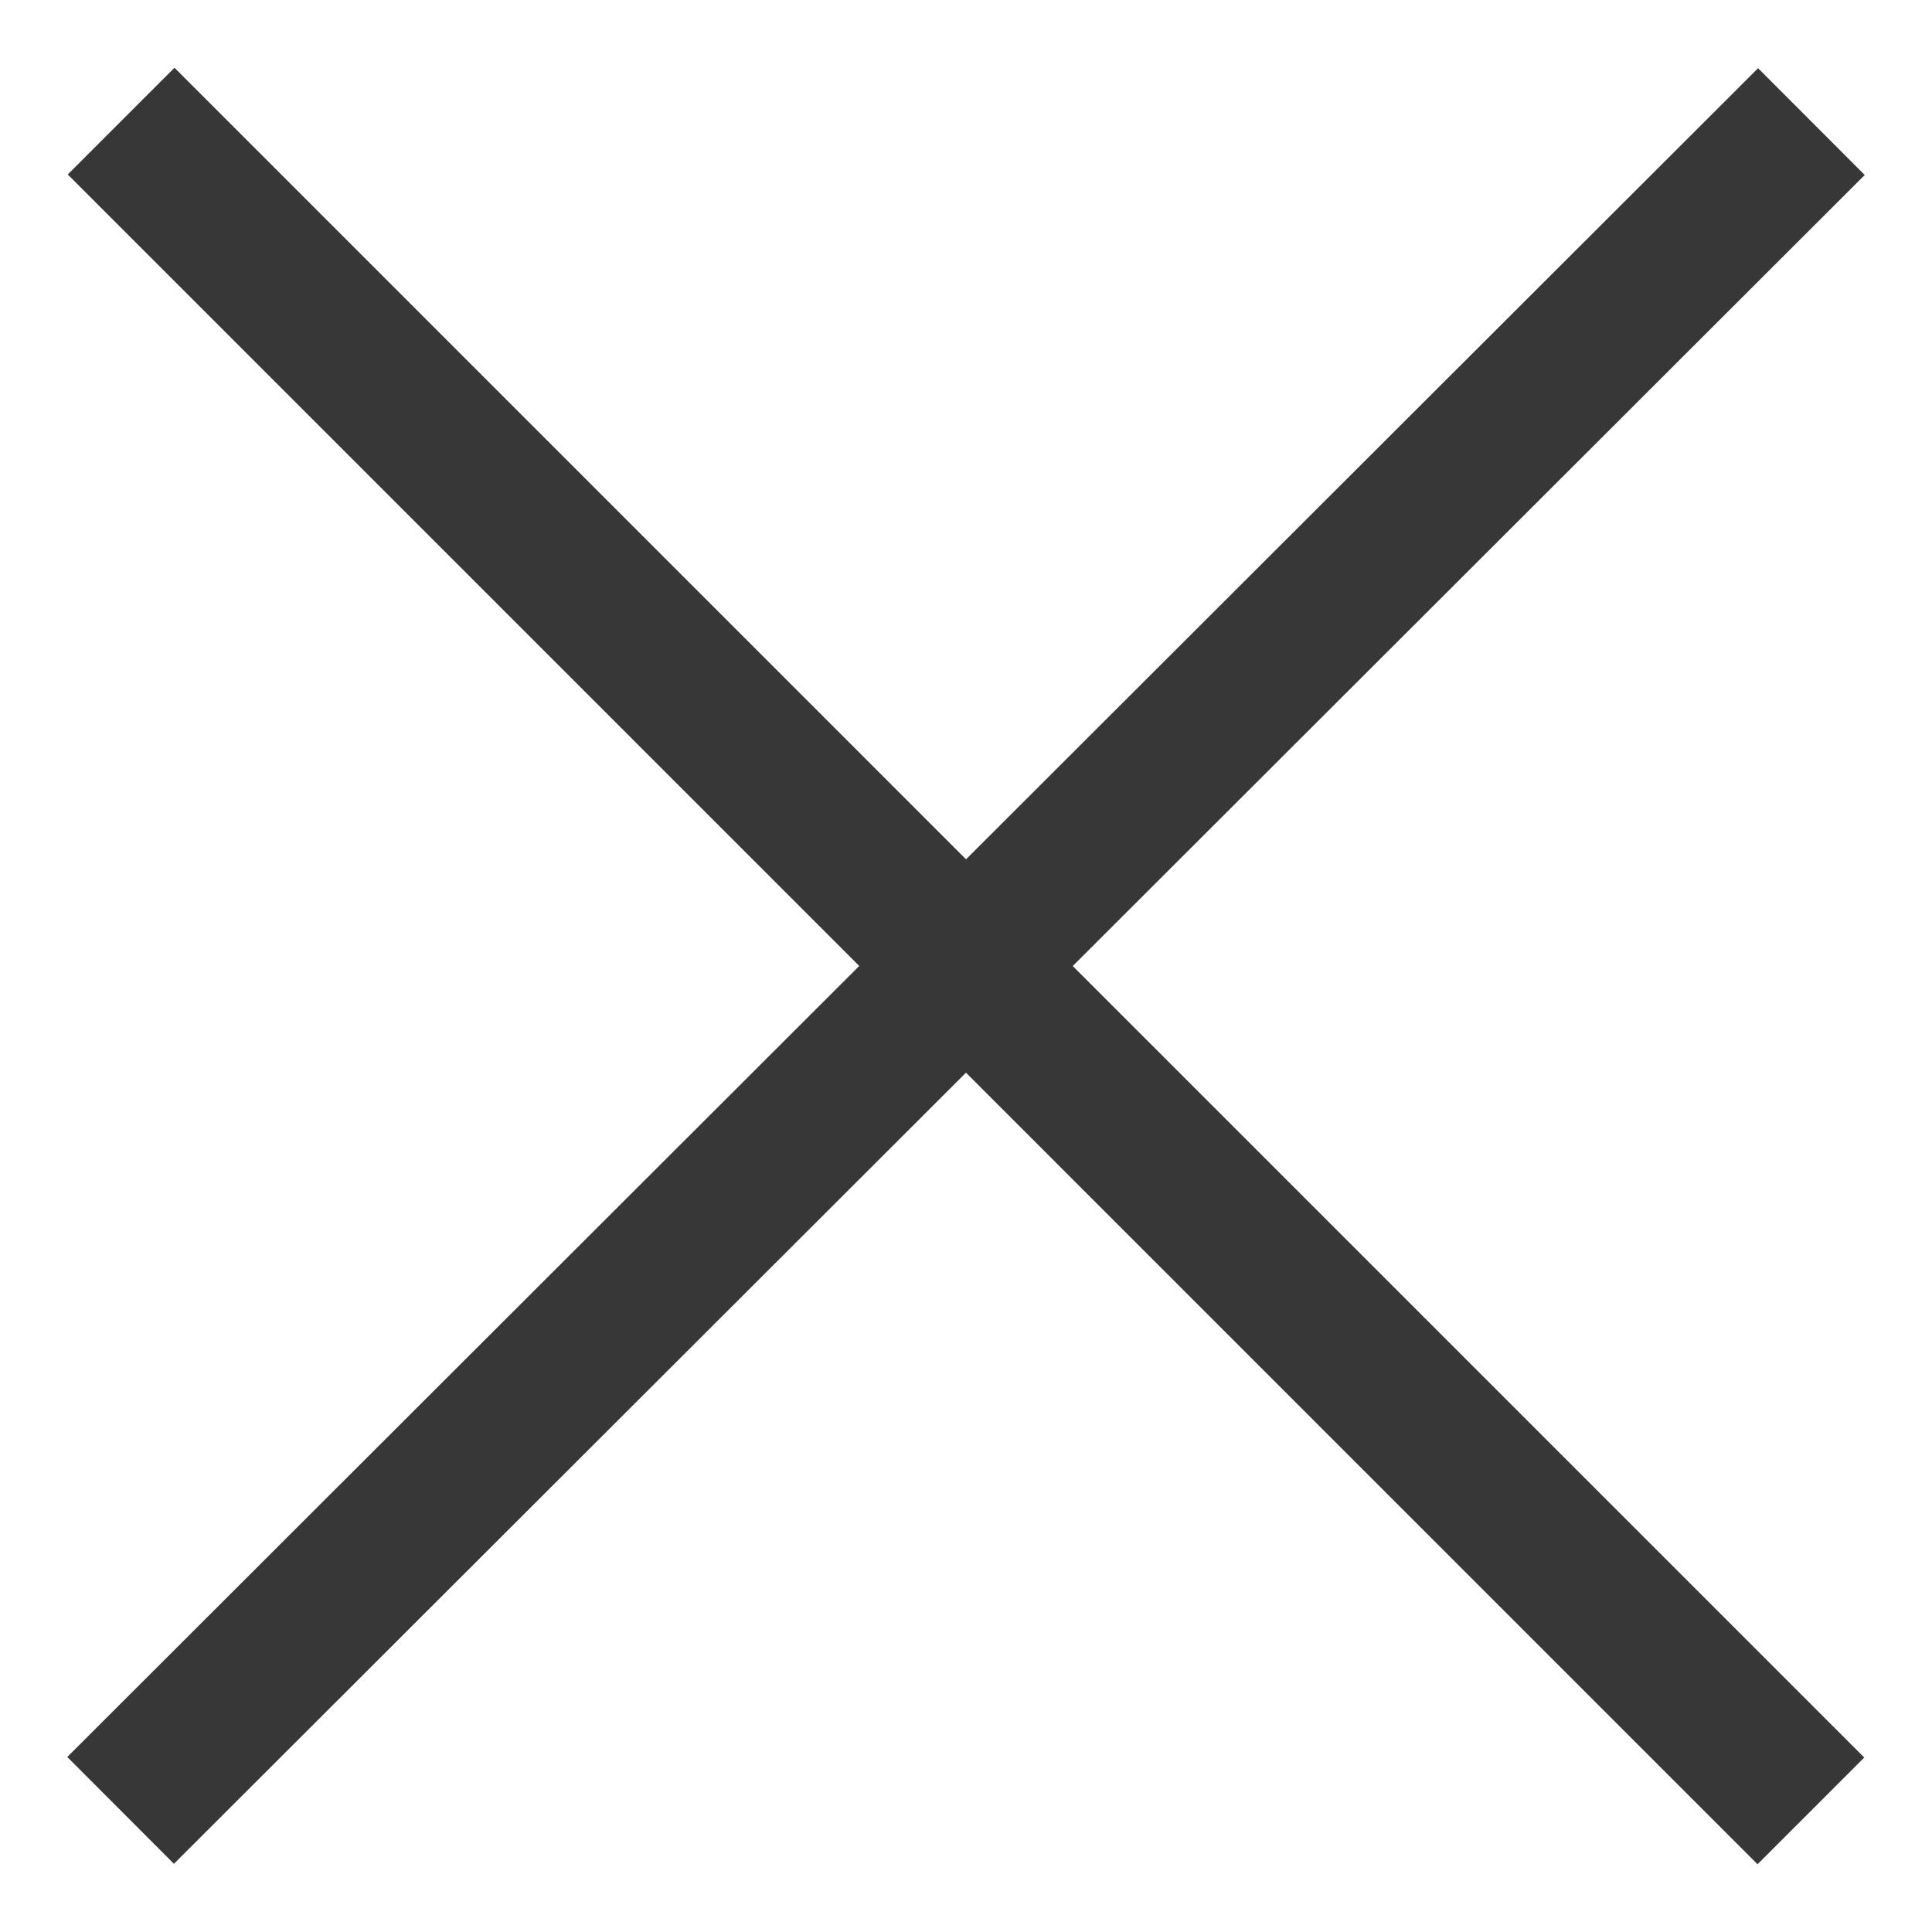
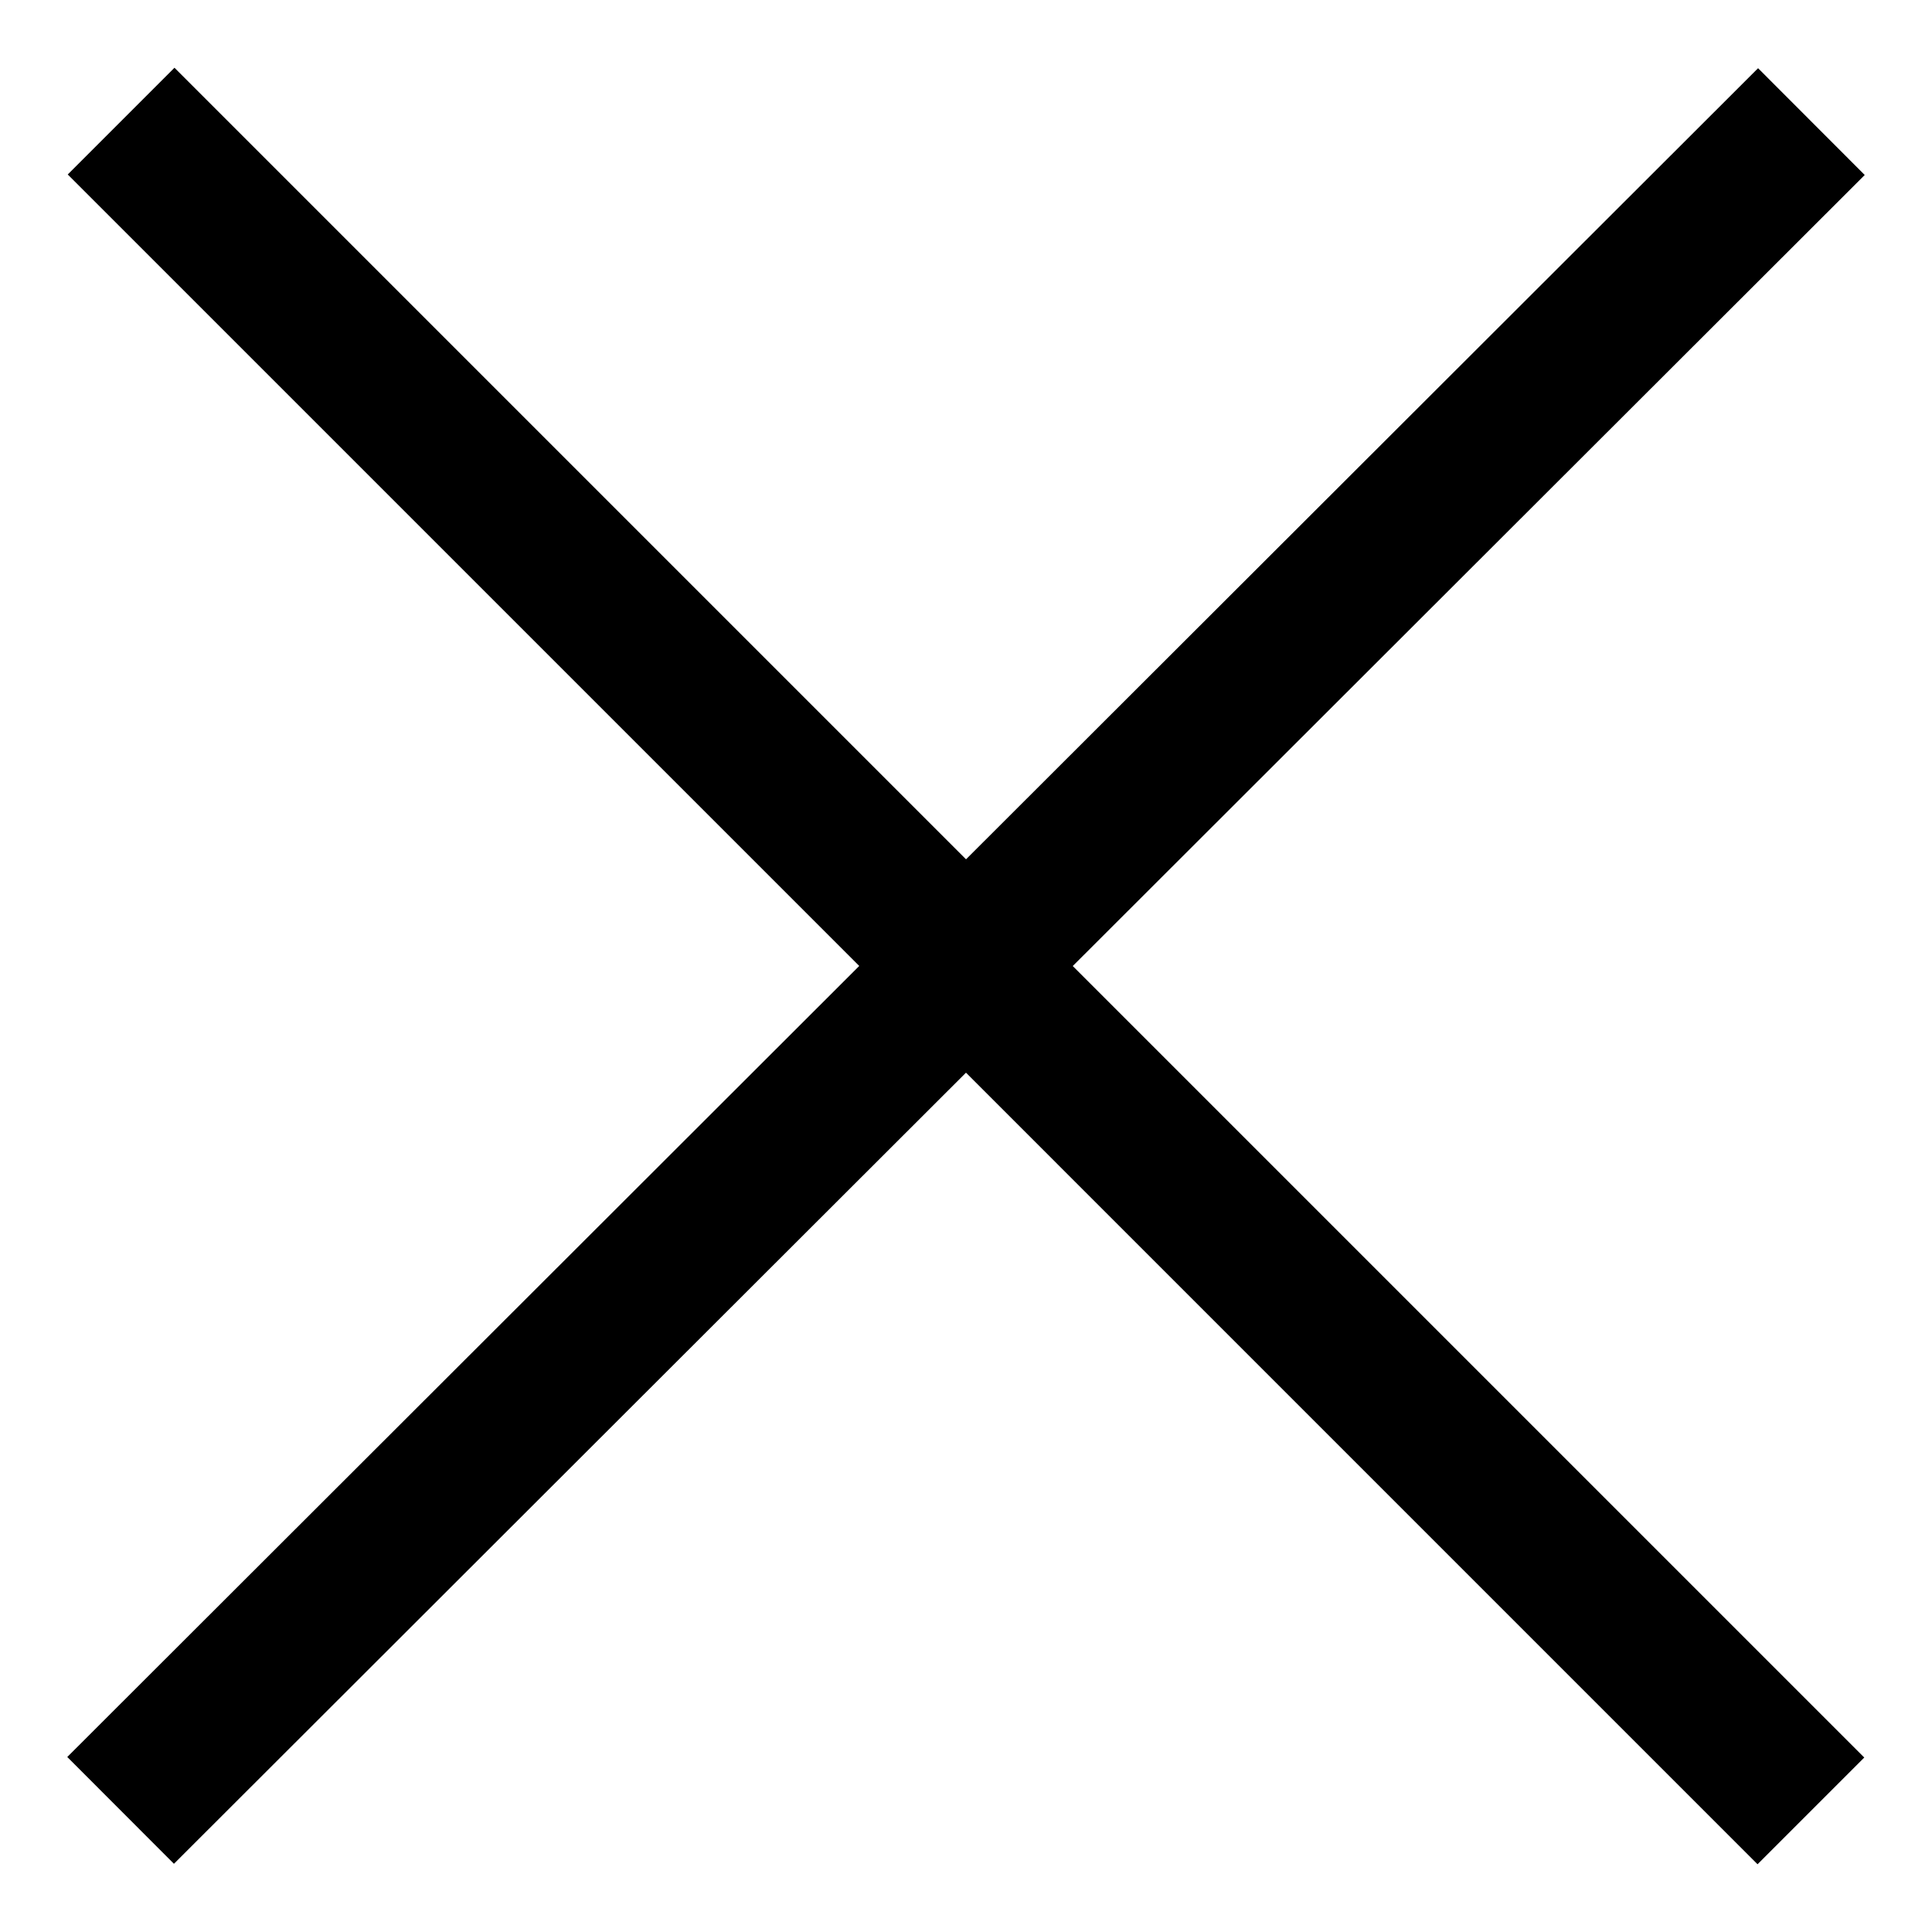
<svg xmlns="http://www.w3.org/2000/svg" enable-background="new 0 0 128 128" height="128px" id="Слой_1" version="1.1" viewBox="0 0 128 128" width="128px" xml:space="preserve">
  <g>
-     <polygon fill="#373737" points="123.543,11.594 116.477,4.519 64.002,56.931 11.56,4.488     4.488,11.56 56.927,63.997 4.457,116.405 11.524,123.481 63.999,71.068     116.442,123.512 123.513,116.441 71.073,64.002   " />
+     <polygon fill="#000" points="123.543,11.594 116.477,4.519 64.002,56.931 11.56,4.488     4.488,11.56 56.927,63.997 4.457,116.405 11.524,123.481 63.999,71.068     116.442,123.512 123.513,116.441 71.073,64.002   " />
  </g>
</svg>
